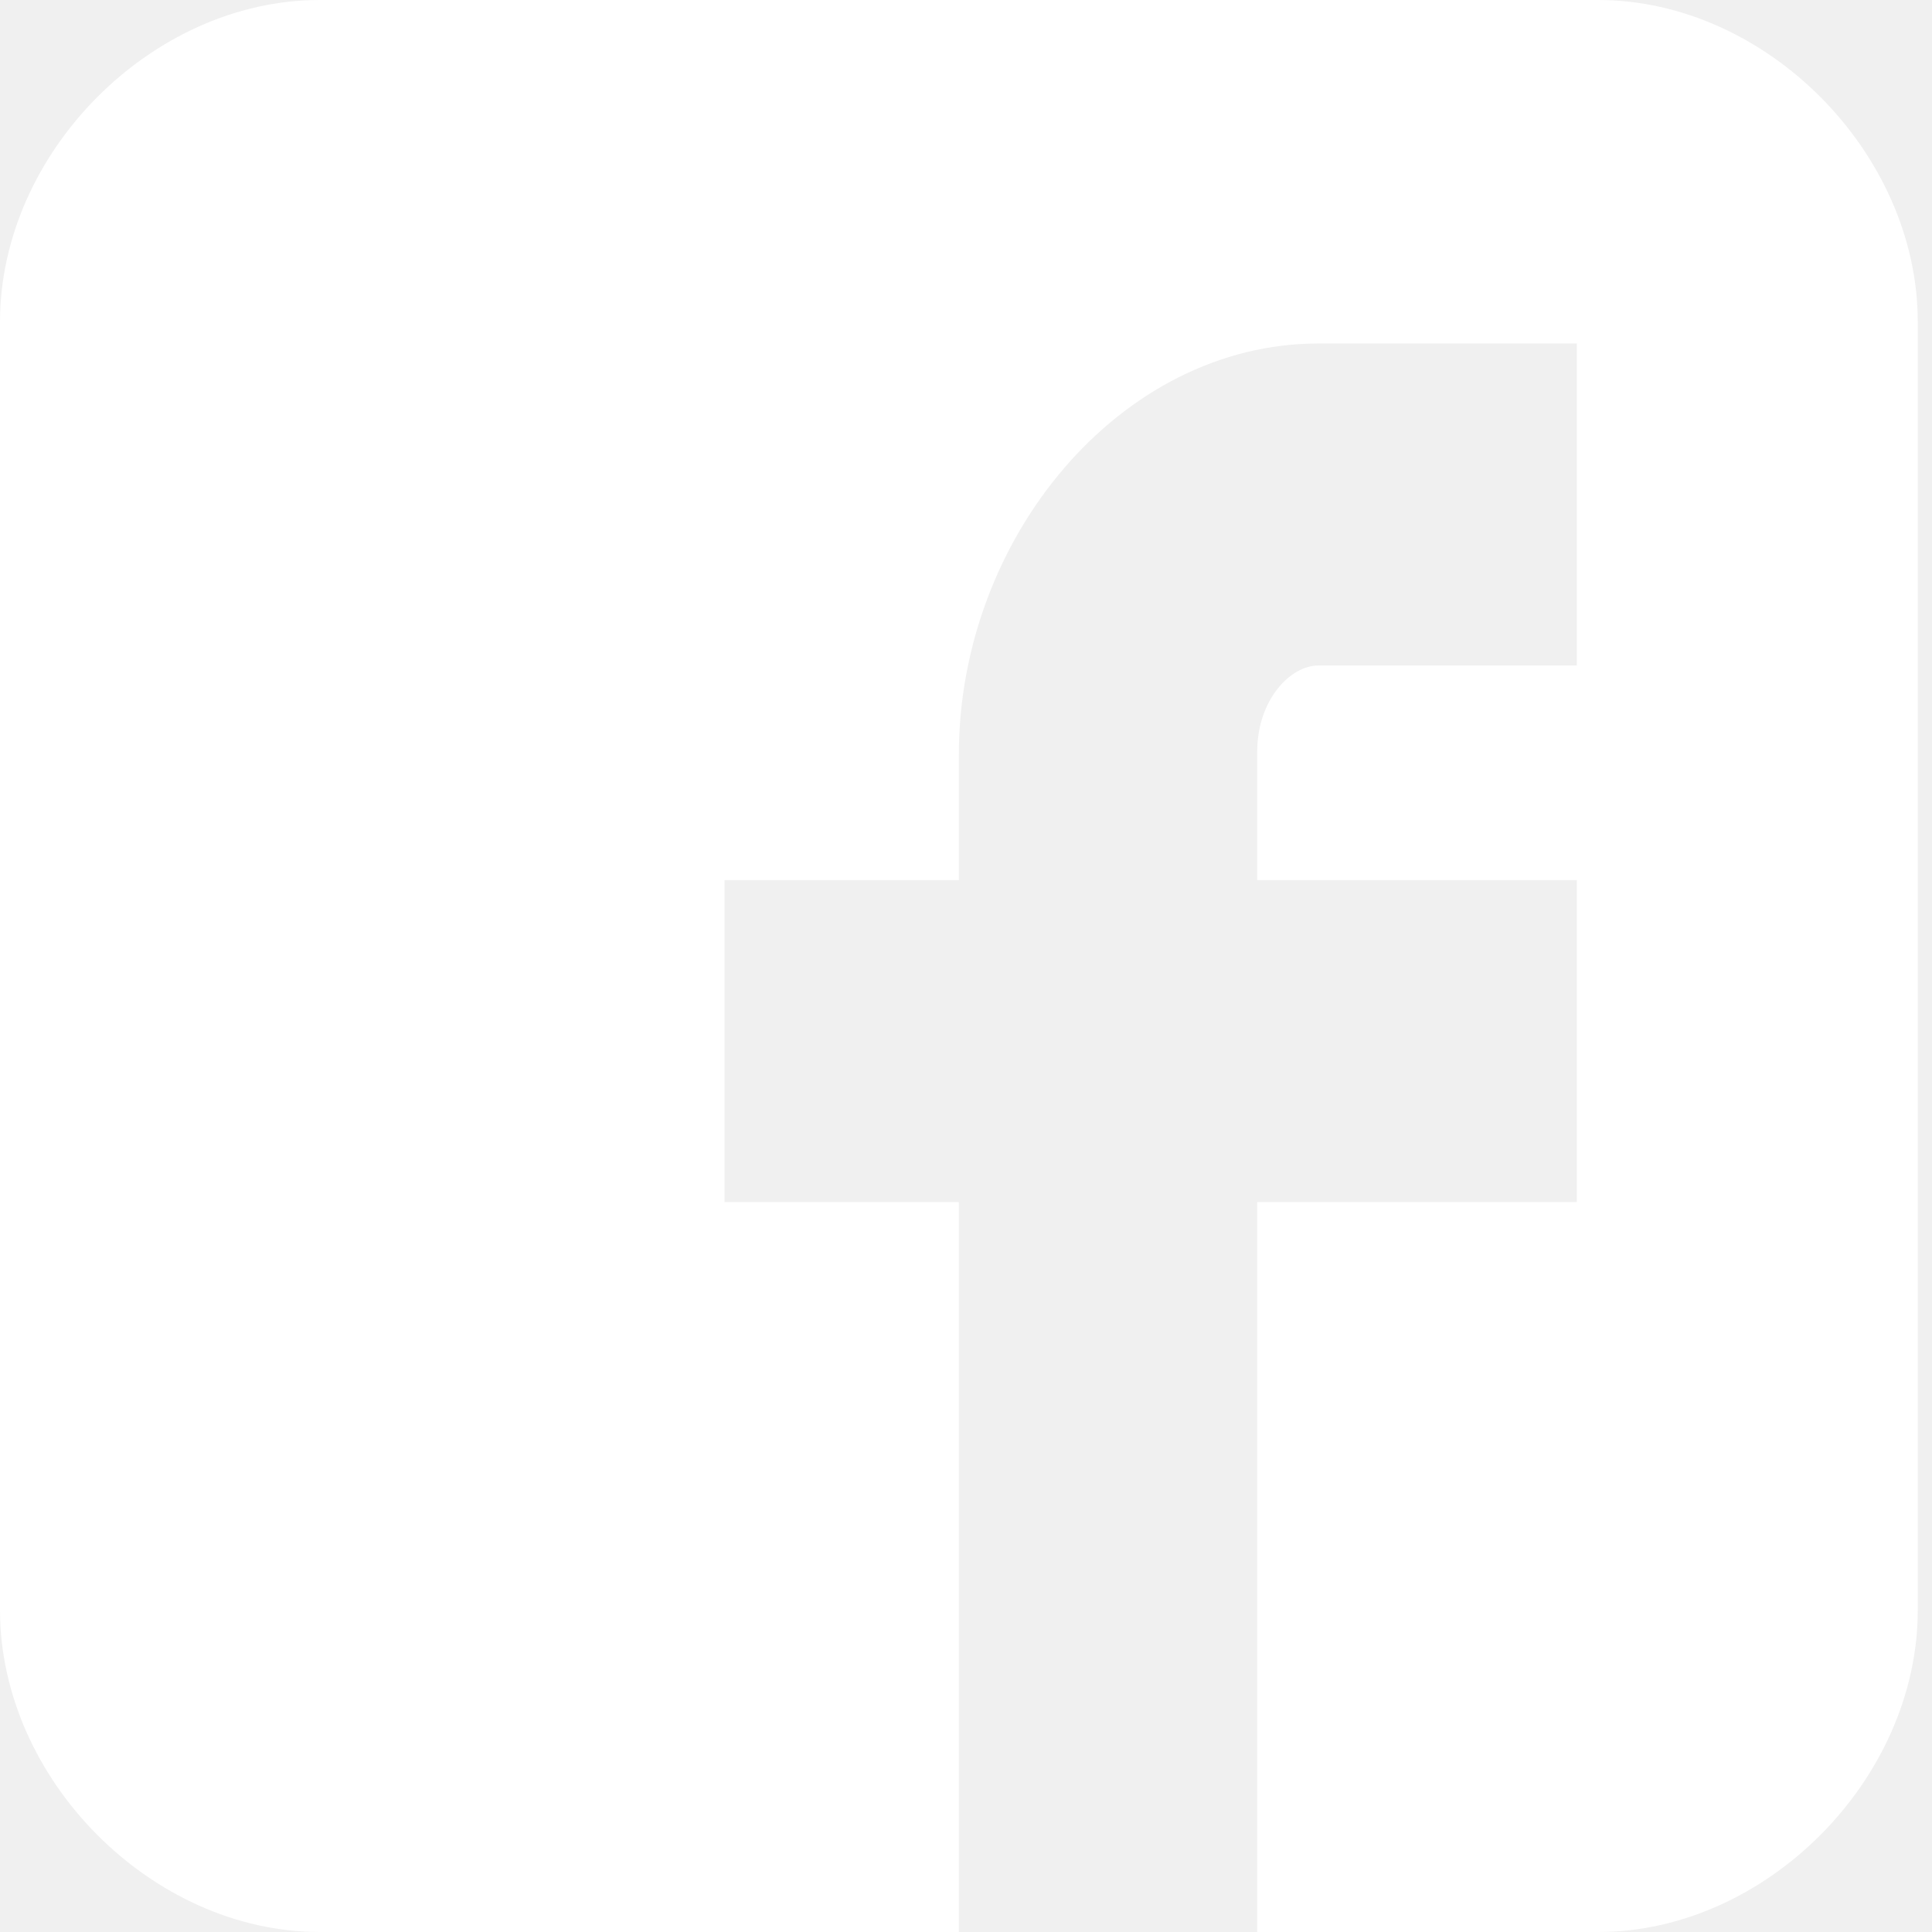
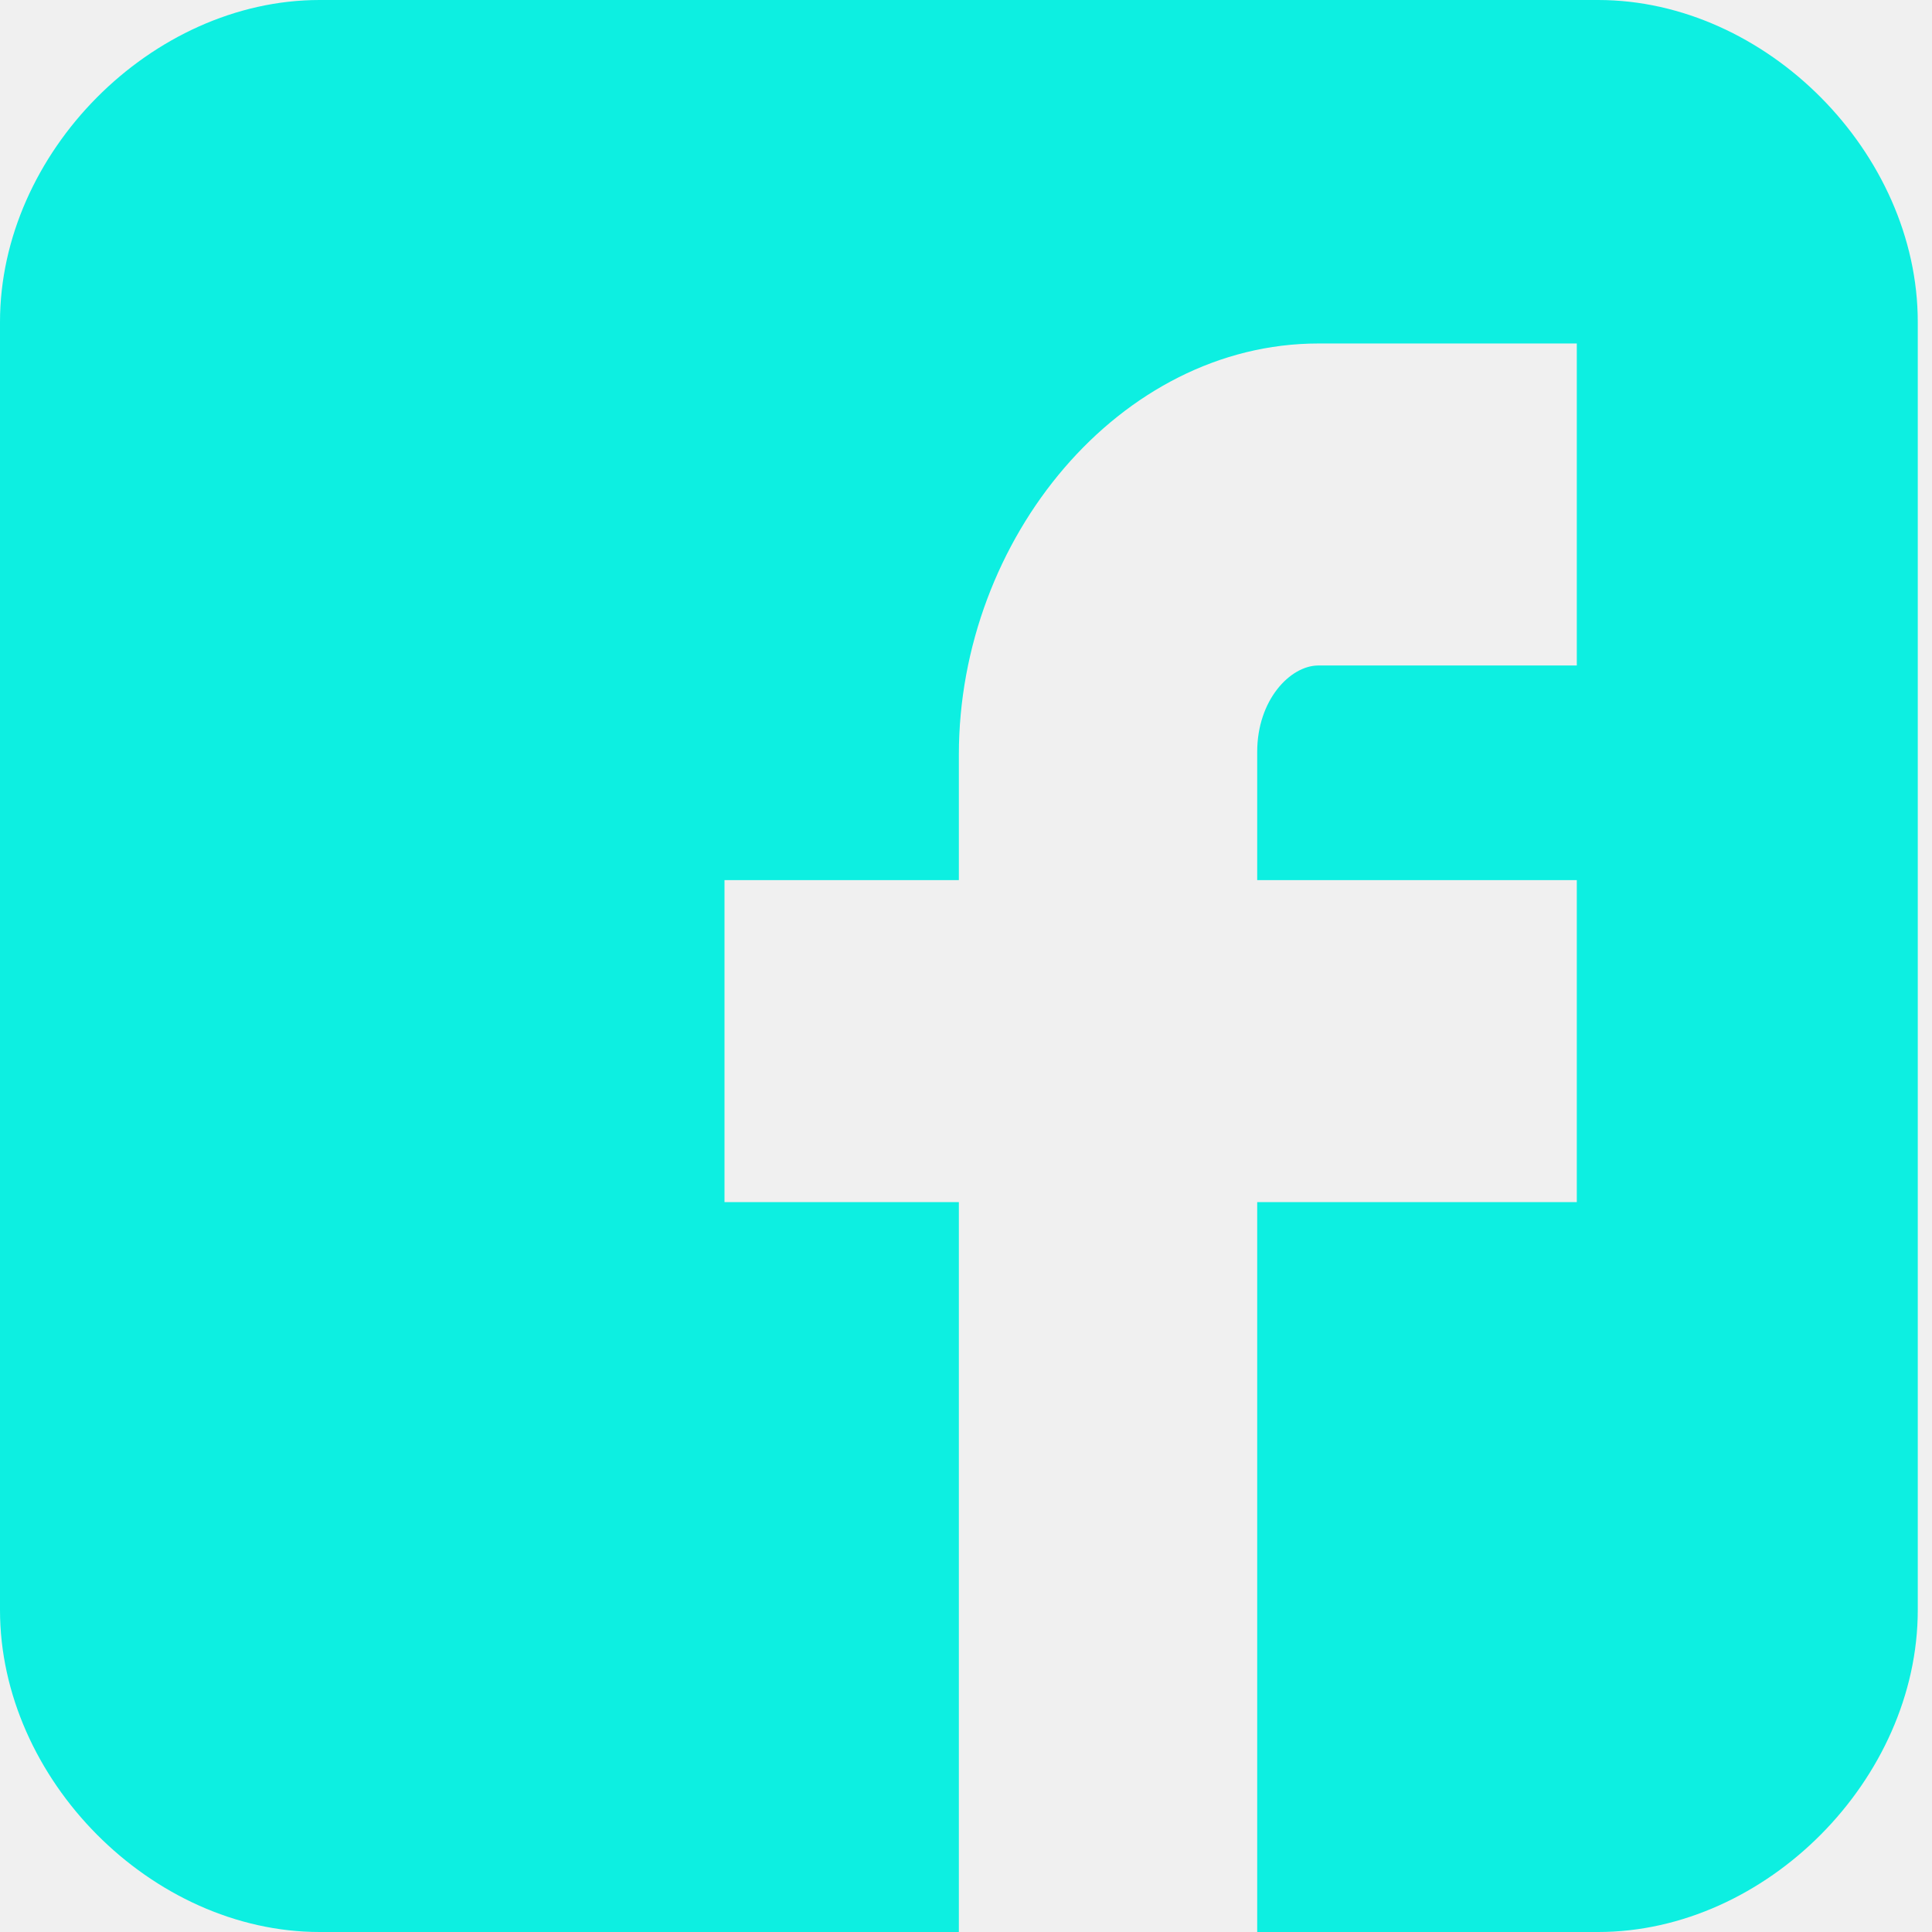
<svg xmlns="http://www.w3.org/2000/svg" width="33" height="33" viewBox="0 0 33 33" fill="none">
  <g id="fb_icon">
    <g id="Group">
-       <path id="Facebook  x28 alt x29" d="M32.757 5.5C32.757 2.61 30.167 0 27.297 0H5.459C2.59 0 0 2.61 0 5.5V27.5C0 30.39 2.59 33 5.46 33H16.378V20.533H12.375V15.033H16.378V12.89C16.378 9.195 19.133 5.867 22.52 5.867H26.933V11.367H22.52C22.037 11.367 21.474 11.957 21.474 12.842V15.033H26.933V20.533H21.474V33H27.297C30.167 33 32.757 30.39 32.757 27.5V5.5Z" fill="white" />
+       <path id="Facebook  x28 alt x29" d="M32.757 5.5C32.757 2.61 30.167 0 27.297 0H5.459C2.59 0 0 2.61 0 5.5V27.5C0 30.39 2.59 33 5.46 33H16.378V20.533H12.375V15.033H16.378V12.89C16.378 9.195 19.133 5.867 22.52 5.867H26.933V11.367H22.52C22.037 11.367 21.474 11.957 21.474 12.842V15.033H26.933V20.533H21.474V33H27.297C30.167 33 32.757 30.39 32.757 27.5V5.5Z" fill="#0DEFE1" />
    </g>
  </g>
</svg>
